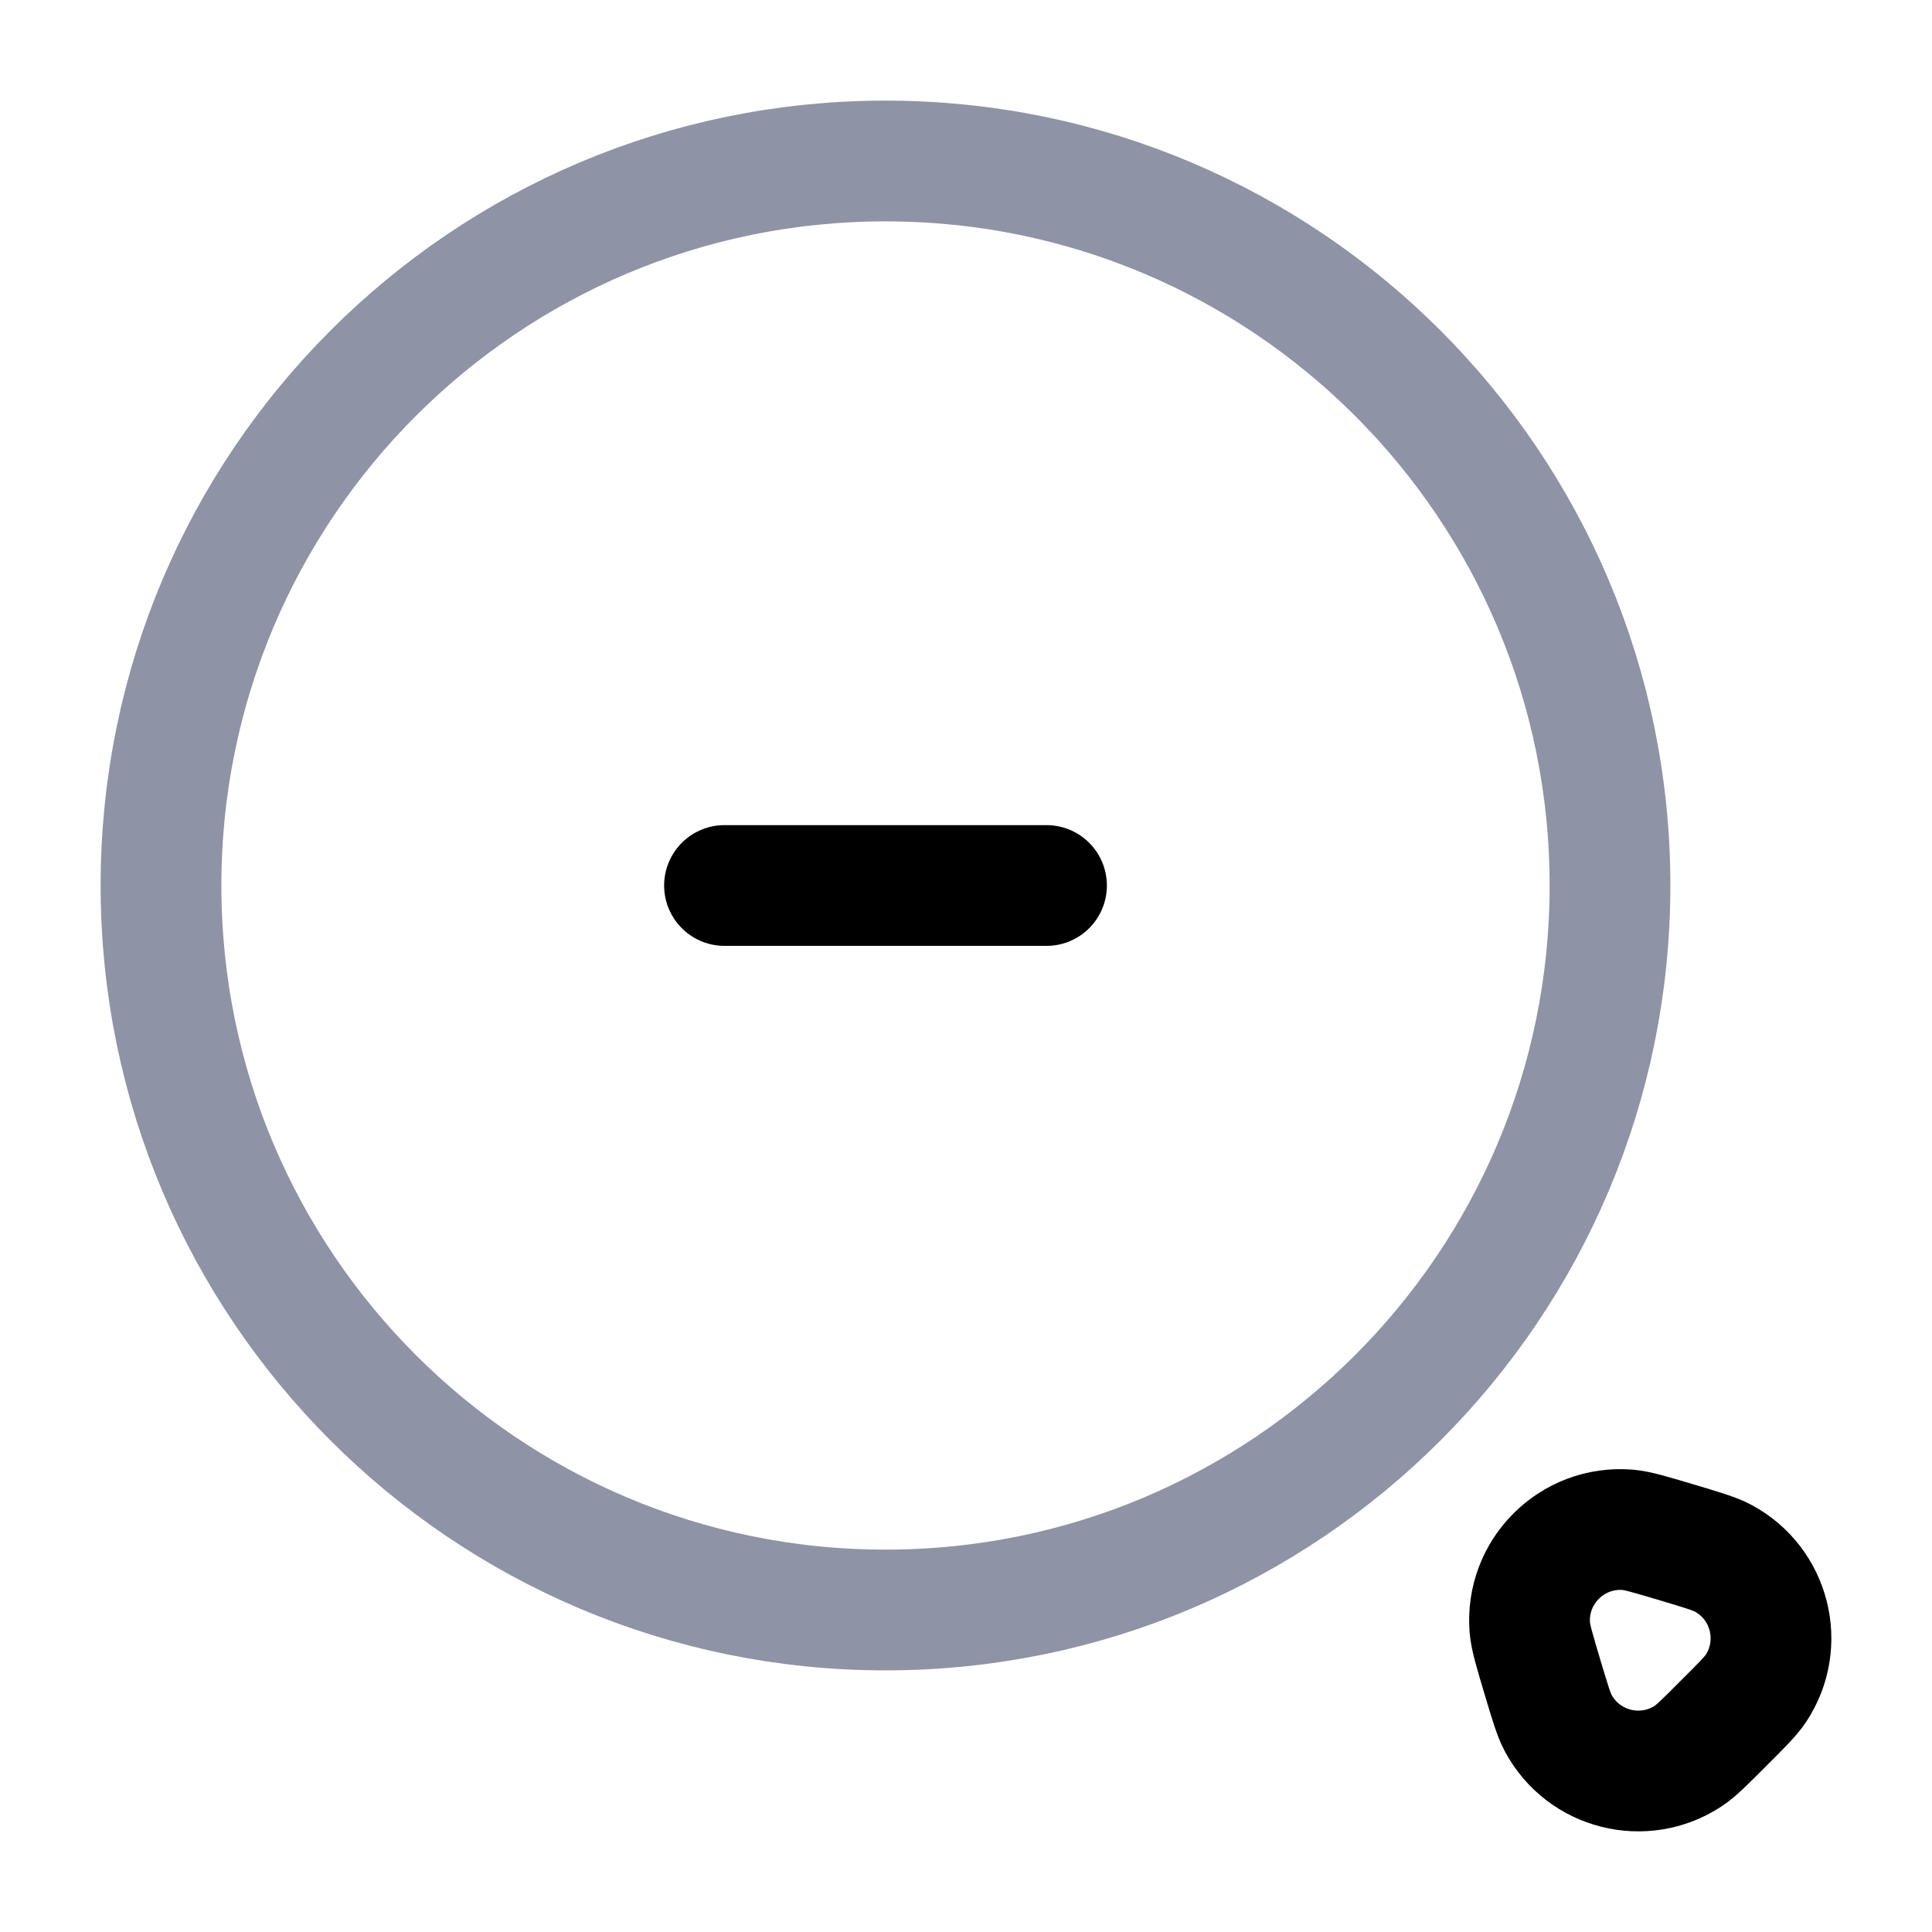
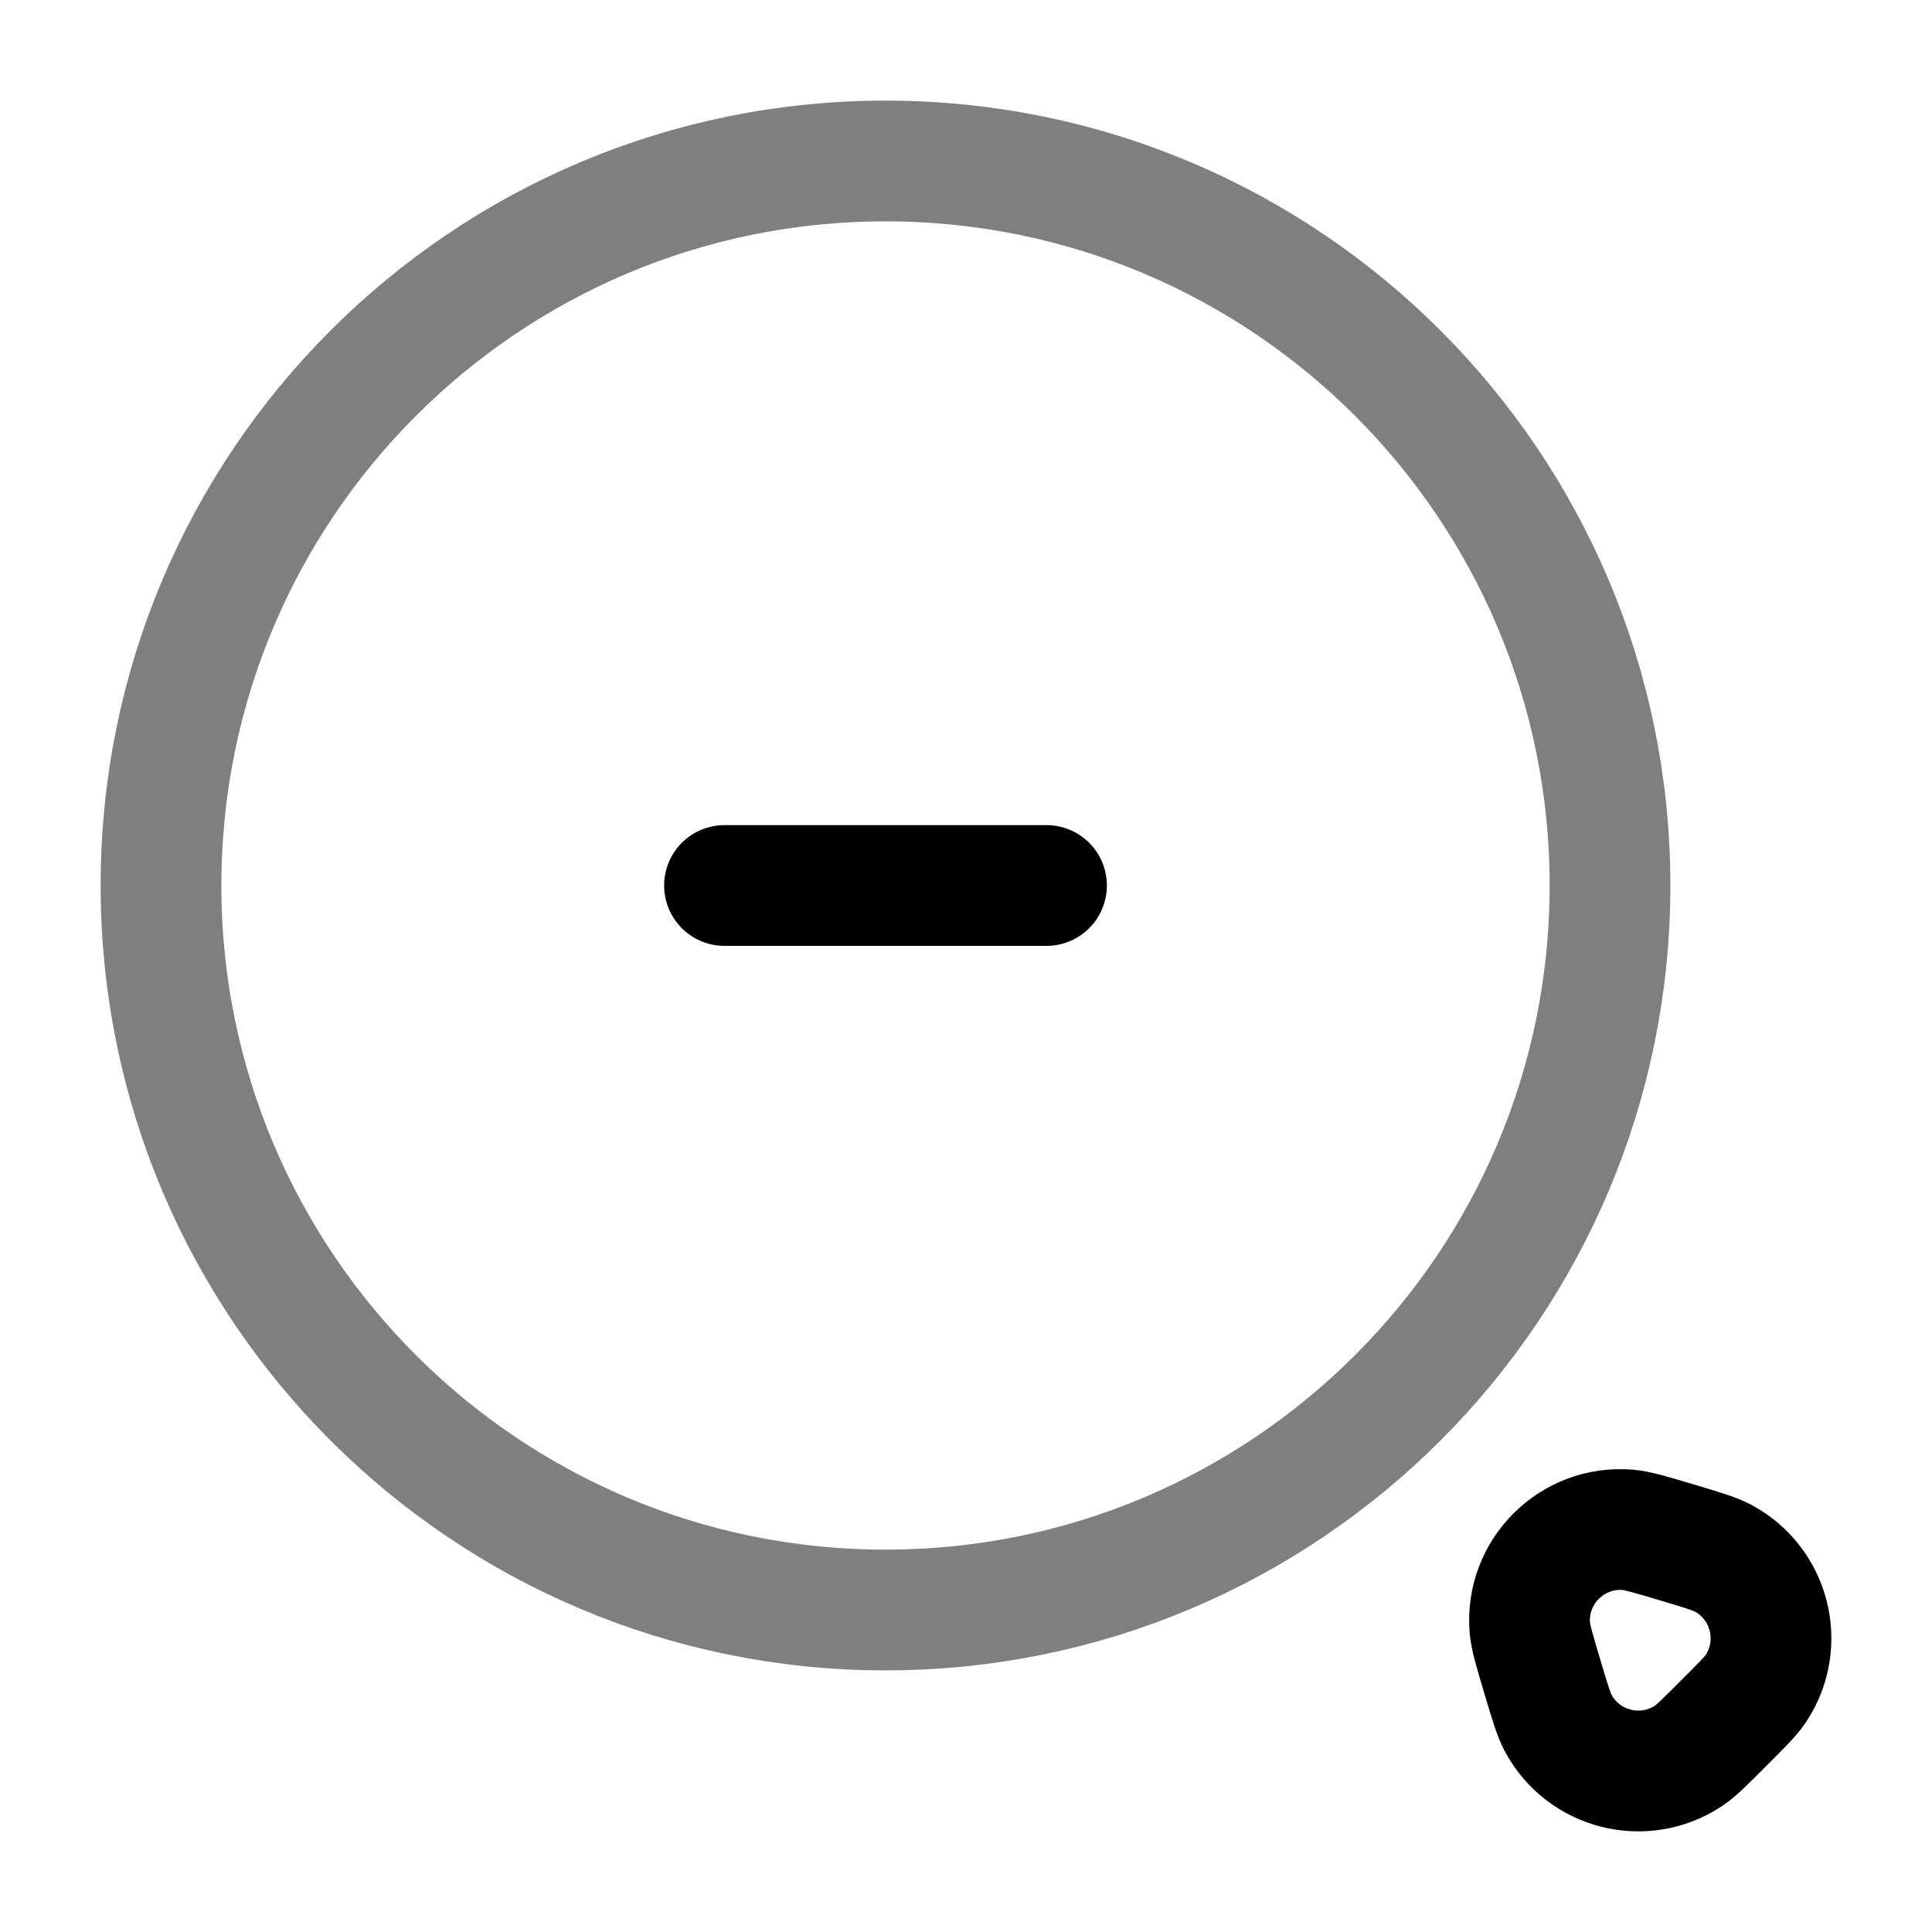
<svg xmlns="http://www.w3.org/2000/svg" width="24" height="24" viewBox="0 0 24 24" fill="none">
-   <circle cx="11" cy="11" r="9" stroke="#8E93A6" stroke-width="1.5" />
+   <circle cx="11" cy="11" r="9" stroke="currentColor" stroke-width="1.5" opacity="0.5" />
  <path d="M9 11H11H13" stroke="currentColor" stroke-width="1.5" stroke-linecap="round" />
  <path d="M21.812 20.975C21.749 21.07 21.636 21.183 21.409 21.409C21.183 21.636 21.07 21.749 20.975 21.812C20.42 22.179 19.67 21.99 19.356 21.404C19.302 21.303 19.256 21.15 19.164 20.843C19.064 20.508 19.014 20.34 19.004 20.222C18.947 19.527 19.527 18.947 20.222 19.004C20.34 19.014 20.508 19.064 20.843 19.164C21.15 19.256 21.303 19.302 21.404 19.356C21.99 19.67 22.179 20.42 21.812 20.975Z" stroke="currentColor" stroke-width="1.5" stroke-linecap="round" />
</svg>
